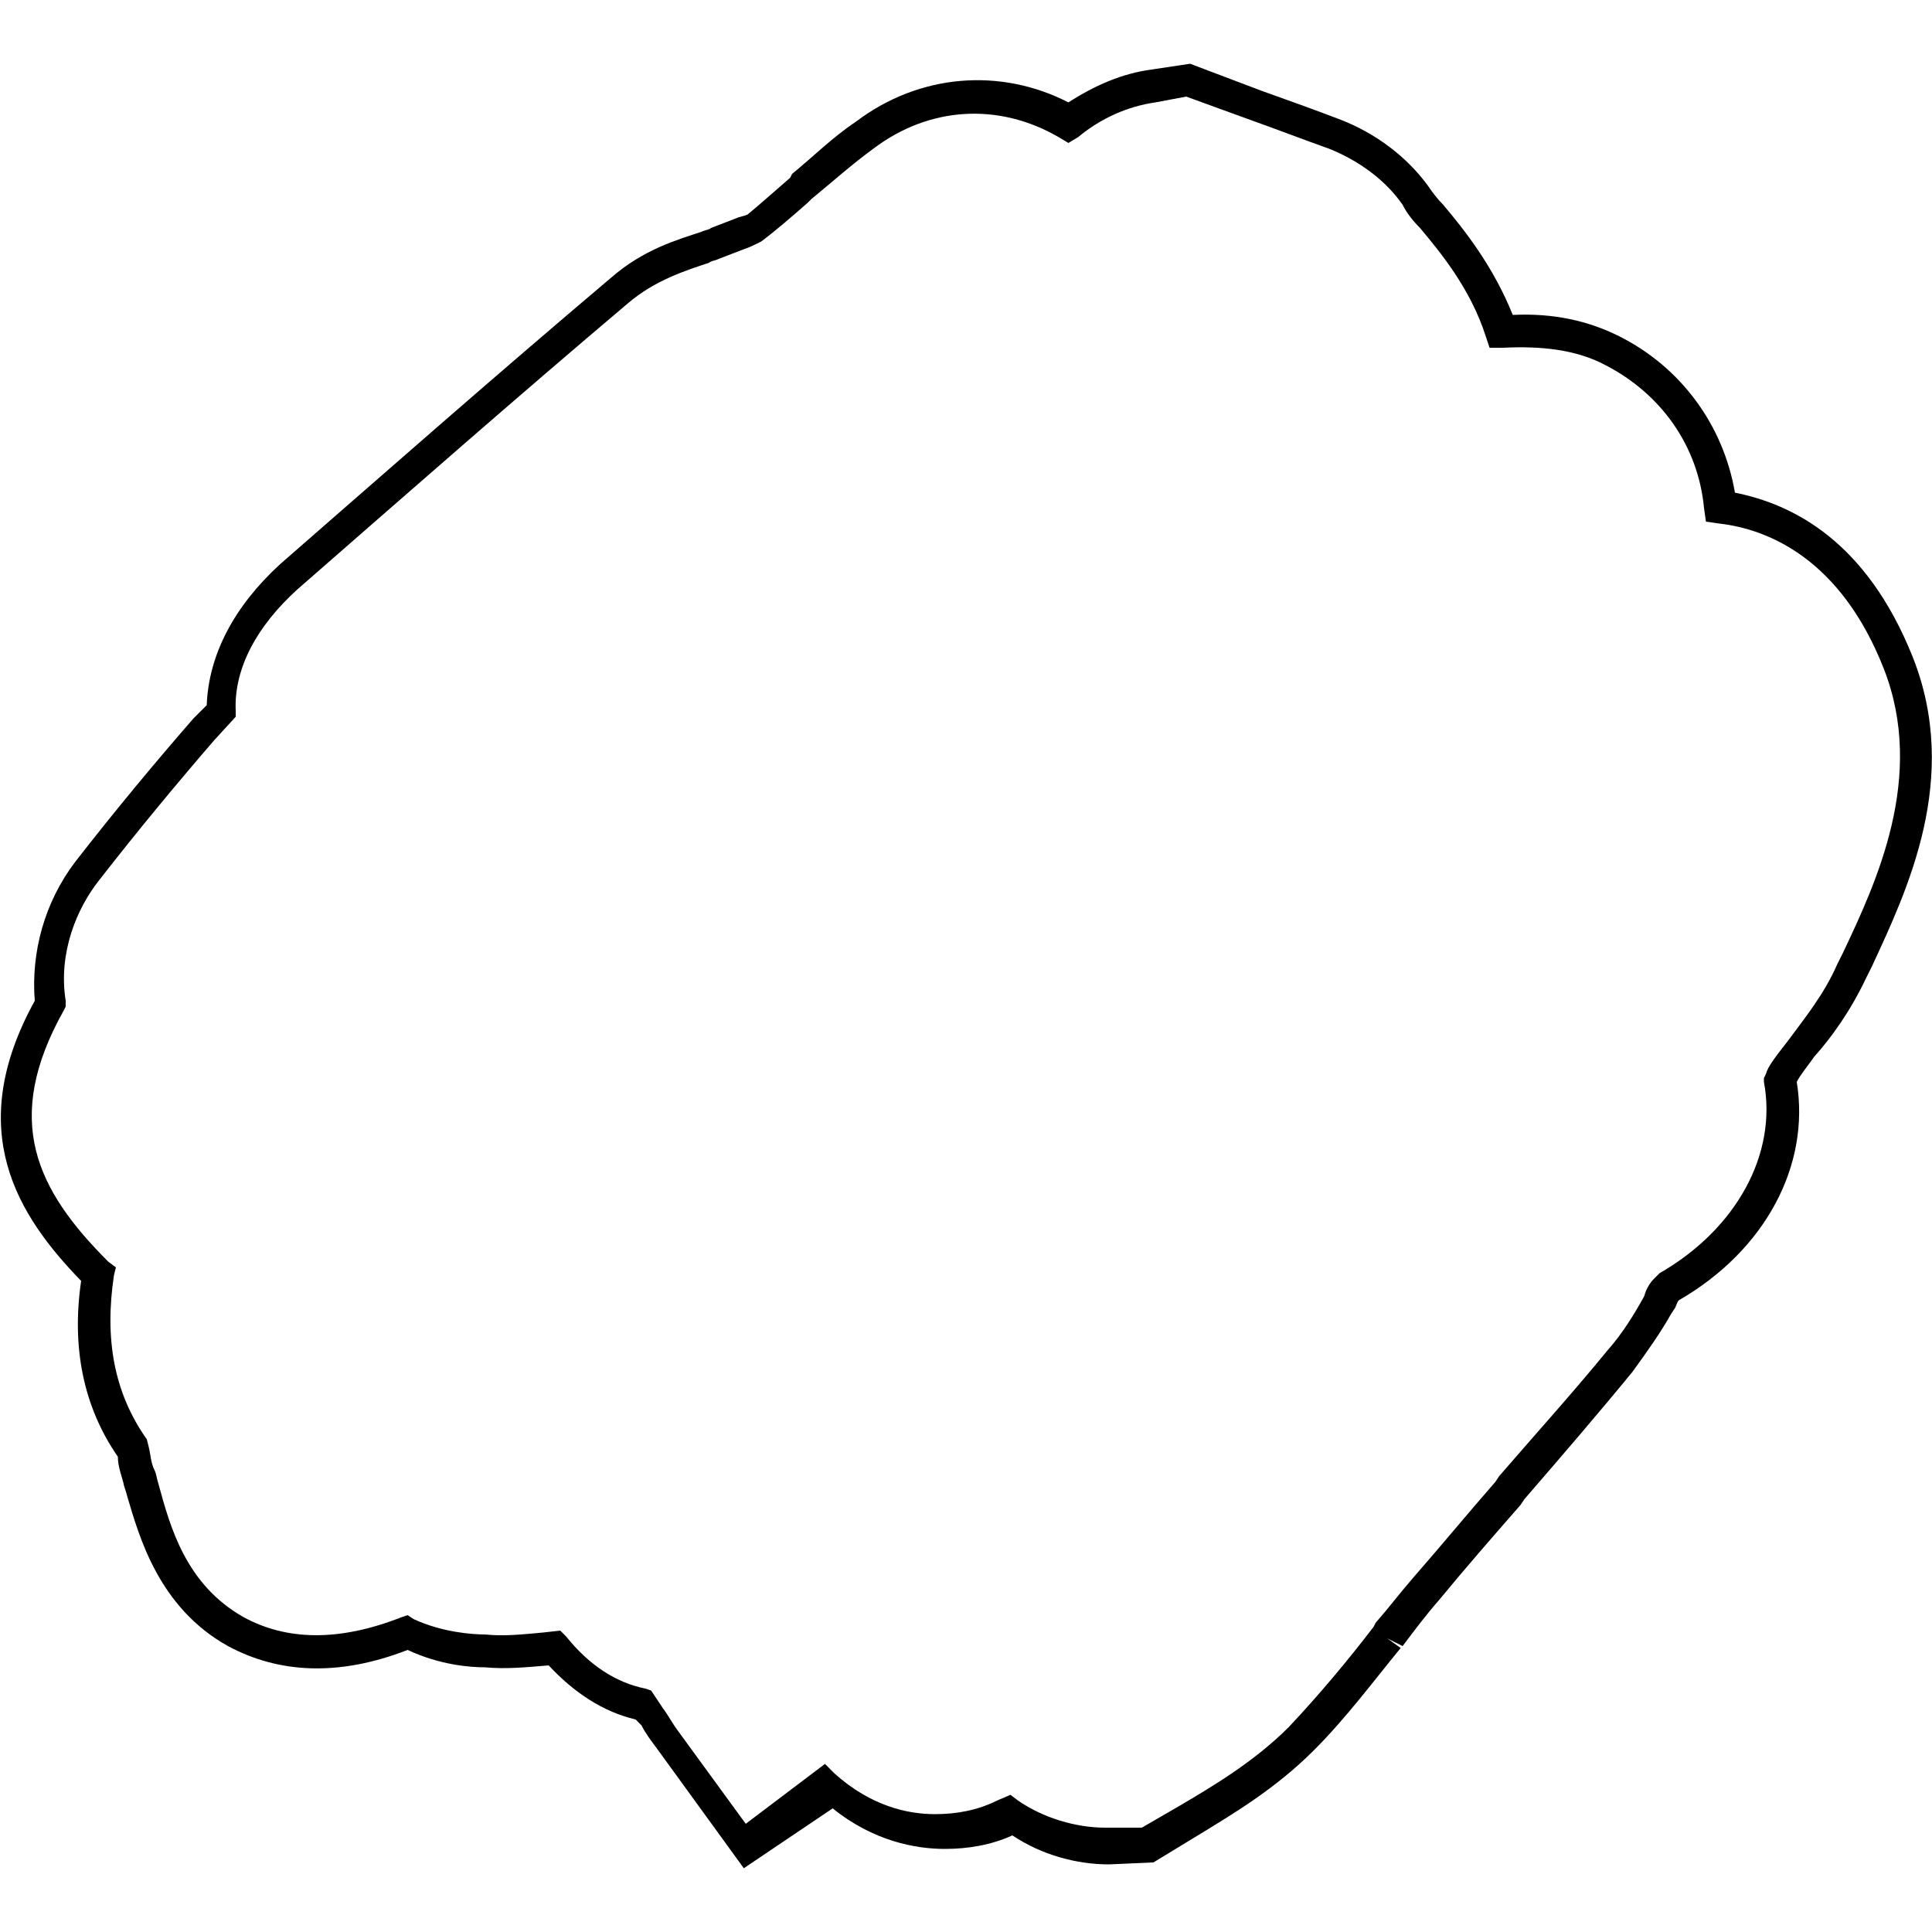
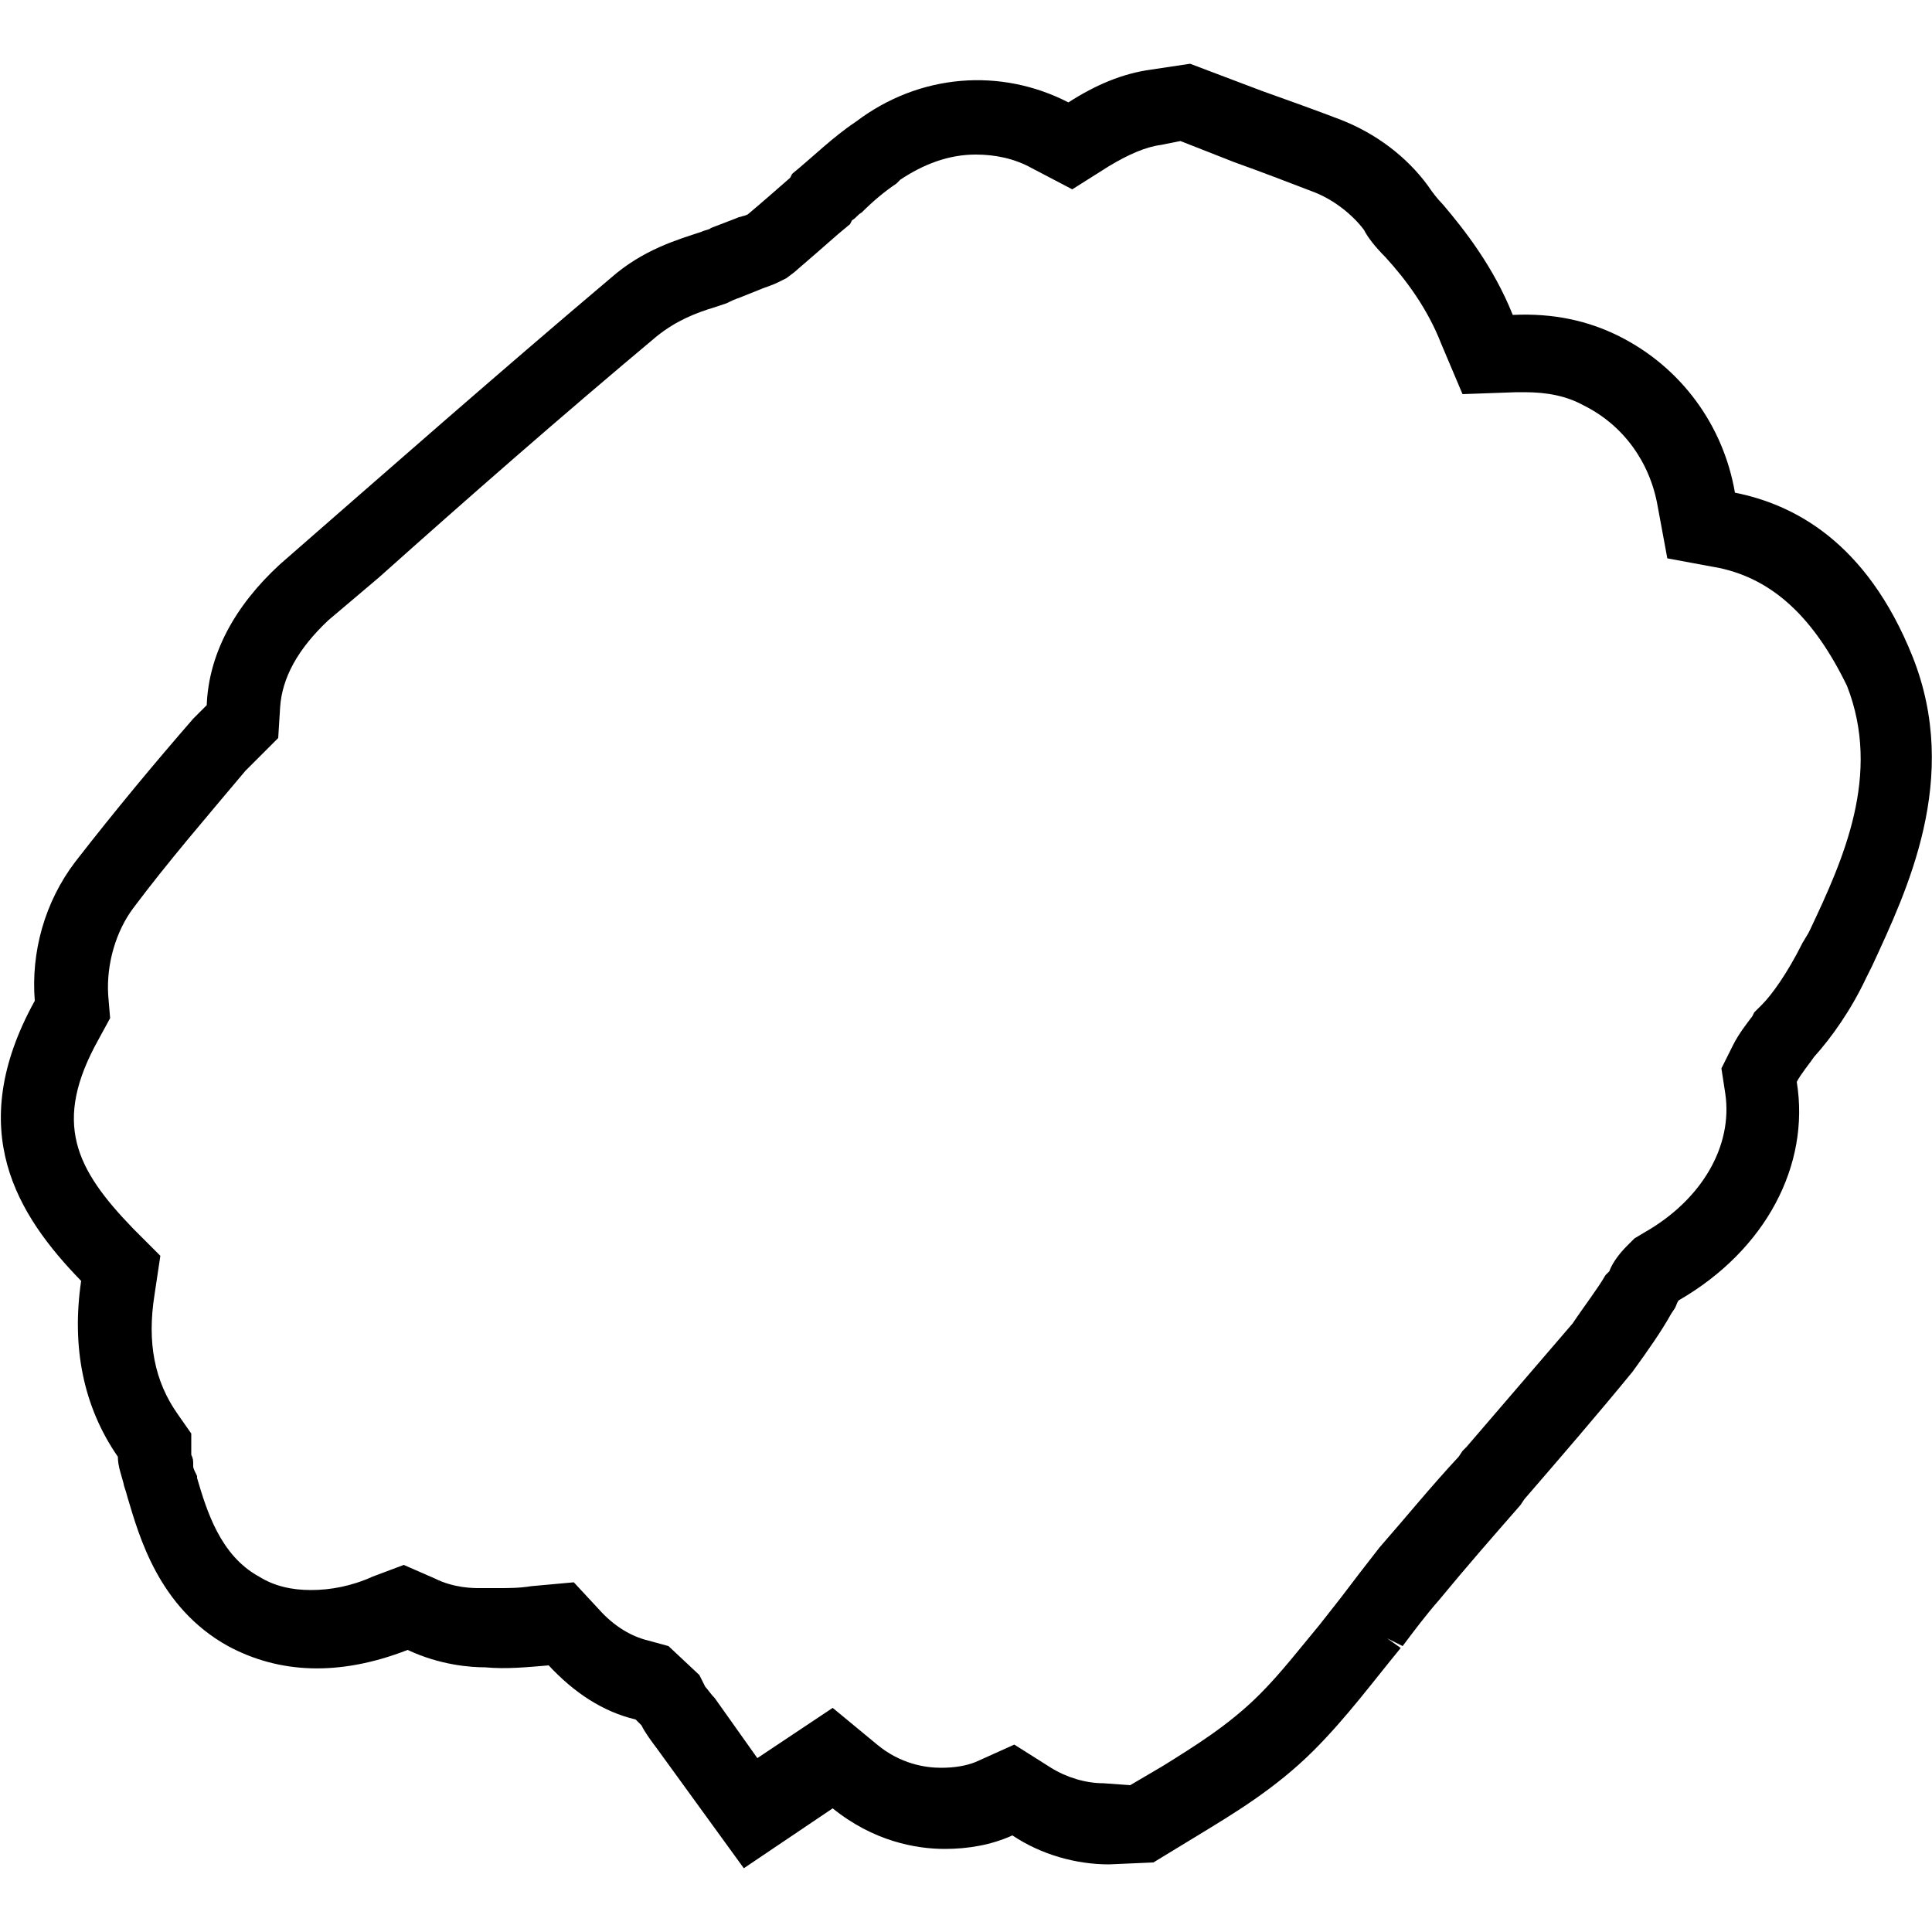
<svg xmlns="http://www.w3.org/2000/svg" version="1.1" id="レイヤー_1" x="0px" y="0px" viewBox="0 0 100 100" height="100px" style="enable-background:new 0 0 100 100;" xml:space="preserve">
-   <path d="M38.5,96.7l-4.5-6.2c-0.3-0.4-0.6-0.8-0.8-1.2L32.9,89c-1.7-0.4-3.2-1.4-4.5-2.8h0c-1.2,0.1-2.2,0.2-3.3,0.1  c-0.7,0-2.3-0.1-4-0.9c-3.6,1.4-6.7,1.2-9.3-0.2c-3.6-2-4.6-5.7-5.2-7.7c-0.1-0.4-0.2-0.6-0.2-0.7c-0.1-0.4-0.3-0.9-0.3-1.4  c-1.8-2.6-2.4-5.7-1.9-9.1c-3.3-3.4-6.1-7.8-2.4-14.5c-0.2-2.5,0.5-5.1,2.1-7.2c2.1-2.7,4.1-5.1,6.1-7.4c0,0,0.4-0.4,0.7-0.7  c0.1-2.6,1.4-5.1,3.8-7.3c5.5-4.8,11.3-9.9,17.1-14.8c1.7-1.5,3.5-2,4.7-2.4c0.2-0.1,0.4-0.1,0.5-0.2l1.3-0.5  c0.2-0.1,0.4-0.1,0.6-0.2c0.6-0.5,1.4-1.2,2.2-1.9L41,9c1.1-0.9,2.1-1.9,3.3-2.7c3.3-2.5,7.5-2.8,11-1c1.4-0.9,2.8-1.5,4.3-1.7  l2-0.3l3.7,1.4c1.4,0.5,2.8,1,4.1,1.5c1.8,0.7,3.4,1.9,4.5,3.4c0.2,0.3,0.5,0.7,0.8,1c1.1,1.3,2.6,3.2,3.6,5.7  c2.1-0.1,3.9,0.3,5.5,1.1c3.2,1.6,5.4,4.6,6,8.1c3,0.6,6.8,2.5,9.2,8.5c2.5,6.3-0.3,12.1-2.1,16l-0.3,0.6c-0.8,1.7-1.8,3.1-2.7,4.1  c-0.2,0.3-0.7,0.9-0.9,1.3c0.7,4.3-1.6,8.7-6.1,11.3c-0.1,0.1-0.1,0.2-0.2,0.4l-0.2,0.3c-0.5,0.9-1.2,1.9-2,3  c-1.8,2.2-3.7,4.4-5.6,6.6l-0.2,0.3c-1.4,1.6-2.8,3.2-4.2,4.9c-0.7,0.8-1.3,1.6-1.9,2.4l-0.8-0.4l0.7,0.5c-1.4,1.7-2.8,3.6-4.5,5.3  c-2,2-4.2,3.3-6,4.4l-2.3,1.4l-2.3,0.1c-1.7,0-3.5-0.5-5-1.5c-1.1,0.5-2.3,0.7-3.5,0.7c-1.5,0-3.7-0.4-5.8-2.1L38.5,96.7z   M52.3,92.9l0.4,0.3c1.3,0.9,3,1.4,4.5,1.4l1.9,0l1.9-1.1c1.7-1,3.9-2.3,5.7-4.1c1.6-1.7,3.1-3.5,4.4-5.2l0.1-0.2  c0.7-0.8,1.3-1.6,2-2.4c1.4-1.6,2.8-3.3,4.2-4.9l0.2-0.3c1.9-2.2,3.8-4.3,5.6-6.5c0.8-0.9,1.4-1.9,1.9-2.8l0.1-0.3  c0.1-0.2,0.2-0.4,0.4-0.6l0.3-0.3c4-2.3,6.1-6.2,5.4-9.9l0-0.2l0.1-0.2c0.1-0.4,0.5-0.9,1.2-1.8c0.8-1.1,1.8-2.3,2.5-3.9l0.3-0.6  c1.7-3.6,4.3-9.1,2.1-14.7c-2.2-5.6-5.9-7.2-8.5-7.5l-0.7-0.1l-0.1-0.7c-0.3-3.2-2.2-5.9-5.1-7.4c-1.5-0.8-3.3-1-5.3-0.9l-0.7,0  l-0.2-0.6c-0.8-2.5-2.4-4.4-3.4-5.6c-0.4-0.4-0.7-0.8-0.9-1.2c-0.9-1.3-2.3-2.3-3.8-2.9c-1.4-0.5-2.7-1-4.1-1.5L61.4,5l-1.6,0.3  c-1.4,0.2-2.8,0.8-4,1.8l-0.5,0.3l-0.5-0.3c-3.1-1.8-6.7-1.6-9.6,0.6c-1.1,0.8-2.1,1.7-3.2,2.6l-0.2,0.2c-0.8,0.7-1.6,1.4-2.4,2  c-0.4,0.2-0.6,0.3-0.9,0.4l-1.3,0.5c-0.2,0.1-0.4,0.1-0.5,0.2c-1.2,0.4-2.8,0.9-4.2,2.1c-5.8,4.9-11.6,10-17.1,14.8  c-2.1,1.9-3.3,4.1-3.2,6.3l0,0.3l-1.1,1.2c-1.9,2.2-3.9,4.6-6,7.3c-1.1,1.4-2.1,3.7-1.7,6.2l0,0.3l-0.1,0.2c-3.2,5.7-1.4,9.3,2.3,13  L6,65.6l-0.1,0.4c-0.5,3.3,0,6.1,1.7,8.5l0.1,0.4c0.1,0.4,0.1,0.8,0.3,1.2c0.1,0.2,0.1,0.4,0.2,0.7c0.6,2.2,1.4,5.2,4.4,6.9  c2.2,1.2,4.9,1.3,8.2,0l0.3-0.1l0.3,0.2c1.5,0.7,3.1,0.8,3.7,0.8c1,0.1,1.9,0,3-0.1l0.9-0.1l0.3,0.3c1.2,1.5,2.6,2.4,4.1,2.7  l0.3,0.1l0.6,0.9c0.3,0.4,0.5,0.8,0.8,1.2l0,0l3.5,4.8l4.1-3.1l0.5,0.5c1.9,1.7,3.8,2.1,5.2,2.1c1.1,0,2.2-0.2,3.2-0.7L52.3,92.9z" />
+   <path d="M38.5,96.7L34,90.5c-0.3-0.4-0.6-0.8-0.8-1.2L32.9,89c-1.7-0.4-3.2-1.4-4.5-2.8l0,0c-1.2,0.1-2.2,0.2-3.3,0.1  c-0.7,0-2.3-0.1-4-0.9c-3.6,1.4-6.7,1.2-9.3-0.2c-3.6-2-4.6-5.7-5.2-7.7c-0.1-0.4-0.2-0.6-0.2-0.7c-0.1-0.4-0.3-0.9-0.3-1.4  c-1.8-2.6-2.4-5.7-1.9-9.1c-3.3-3.4-6.1-7.8-2.4-14.5c-0.2-2.5,0.5-5.1,2.1-7.2C6,41.9,8,39.5,10,37.2c0,0,0.4-0.4,0.7-0.7  c0.1-2.6,1.4-5.1,3.8-7.3c5.5-4.8,11.3-9.9,17.1-14.8c1.7-1.5,3.5-2,4.7-2.4c0.2-0.1,0.4-0.1,0.5-0.2l1.3-0.5  c0.2-0.1,0.4-0.1,0.6-0.2c0.6-0.5,1.4-1.2,2.2-1.9L41,9c1.1-0.9,2.1-1.9,3.3-2.7c3.3-2.5,7.5-2.8,11-1c1.4-0.9,2.8-1.5,4.3-1.7  l2-0.3l3.7,1.4c1.4,0.5,2.8,1,4.1,1.5c1.8,0.7,3.4,1.9,4.5,3.4c0.2,0.3,0.5,0.7,0.8,1c1.1,1.3,2.6,3.2,3.6,5.7  c2.1-0.1,3.9,0.3,5.5,1.1c3.2,1.6,5.4,4.6,6,8.1c3,0.6,6.8,2.5,9.2,8.5c2.5,6.3-0.3,12.1-2.1,16l-0.3,0.6c-0.8,1.7-1.8,3.1-2.7,4.1  C93.7,55,93.2,55.6,93,56c0.7,4.3-1.6,8.7-6.1,11.3c-0.1,0.1-0.1,0.2-0.2,0.4L86.5,68c-0.5,0.9-1.2,1.9-2,3  c-1.8,2.2-3.7,4.4-5.6,6.6l-0.2,0.3c-1.4,1.6-2.8,3.2-4.2,4.9c-0.7,0.8-1.3,1.6-1.9,2.4l-0.8-0.4l0.7,0.5c-1.4,1.7-2.8,3.6-4.5,5.3  c-2,2-4.2,3.3-6,4.4l-2.3,1.4l-2.3,0.1c-1.7,0-3.5-0.5-5-1.5c-1.1,0.5-2.3,0.7-3.5,0.7c-1.5,0-3.7-0.4-5.8-2.1L38.5,96.7z   M58.5,92.4l1.7-1c1.6-1,3.4-2.1,5-3.7c1.1-1.1,2.1-2.4,3.1-3.6c0.4-0.5,0.7-0.9,1.1-1.4l0,0c0.6-0.8,1.3-1.7,2-2.6  c1.4-1.6,2.7-3.2,4.1-4.7l0.2-0.3l0.2-0.2c1.8-2.1,3.7-4.3,5.5-6.4c0.6-0.9,1.3-1.8,1.7-2.5l0.1-0.1l0.1-0.1  c0.1-0.3,0.4-0.8,0.9-1.3l0.4-0.4l0.5-0.3c3-1.7,4.6-4.5,4.2-7.2l-0.2-1.3l0.6-1.2c0.3-0.6,0.7-1.1,1-1.5l0.1-0.2l0.2-0.2l0.2-0.2  c0.5-0.5,1.3-1.6,2.1-3.2l0.3-0.5l0.1-0.2c1.7-3.6,3.7-8,1.9-12.6C93.9,32,91.8,30,89,29.4l-2.7-0.5l-0.5-2.7C85.4,23.9,84,22,82,21  c-0.9-0.5-1.9-0.7-3.1-0.7c-0.1,0-0.3,0-0.4,0l-2.8,0.1l-1.1-2.6c-0.7-1.8-1.8-3.3-2.9-4.5c-0.5-0.5-0.9-1-1.1-1.4  c-0.6-0.8-1.6-1.6-2.7-2c-1.3-0.5-2.6-1-4-1.5l-2.8-1.1l-1,0.2c-0.8,0.1-1.7,0.5-2.7,1.1l-1.9,1.2l-2.1-1.1  c-0.9-0.5-1.9-0.7-2.9-0.7c-1.4,0-2.7,0.5-3.9,1.3l-0.1,0.1l-0.1,0.1c-0.6,0.4-1.2,0.9-1.8,1.5c-0.2,0.1-0.3,0.3-0.5,0.4l-0.1,0.2  l-0.6,0.5c-0.8,0.7-1.6,1.4-2.3,2l-0.4,0.3l-0.4,0.2c-0.4,0.2-0.8,0.3-1,0.4l-1,0.4c-0.3,0.1-0.5,0.2-0.7,0.3l-0.6,0.2  c-1,0.3-2,0.7-3,1.5c-4.9,4.1-9.7,8.3-14.4,12.5l-2.6,2.2c-1.6,1.5-2.4,3-2.5,4.5l-0.1,1.6l-1.7,1.7c-2.1,2.5-4,4.7-5.8,7.1  c-0.9,1.2-1.4,2.9-1.3,4.5l0.1,1.2l-0.6,1.1c-2.4,4.3-1.2,6.7,1.8,9.8l1.4,1.4l-0.3,2c-0.4,2.5,0,4.5,1.2,6.2l0.7,1v1  c0,0,0,0.1,0,0.1c0.1,0.2,0.1,0.3,0.1,0.5l0,0.1c0,0.1,0.1,0.3,0.2,0.5l0,0.1c0.5,1.7,1.2,4,3.2,5.1c0.8,0.5,1.7,0.7,2.7,0.7  c1,0,2.1-0.2,3.2-0.7l1.6-0.6l1.6,0.7c1,0.5,2,0.5,2.3,0.5h0.2l0.2,0c0.2,0,0.4,0,0.6,0c0.5,0,1.1,0,1.7-0.1l2.2-0.2l1.3,1.4  c0.8,0.9,1.7,1.4,2.5,1.6l1.1,0.3l1.6,1.5l0.3,0.6c0.1,0.1,0.3,0.4,0.5,0.6l2.2,3.1l3.9-2.6l2.3,1.9c1.2,1,2.5,1.2,3.3,1.2  c0.7,0,1.3-0.1,1.8-0.3l2-0.9l1.9,1.2c0.8,0.5,1.8,0.8,2.7,0.8L58.5,92.4z" />
</svg>
